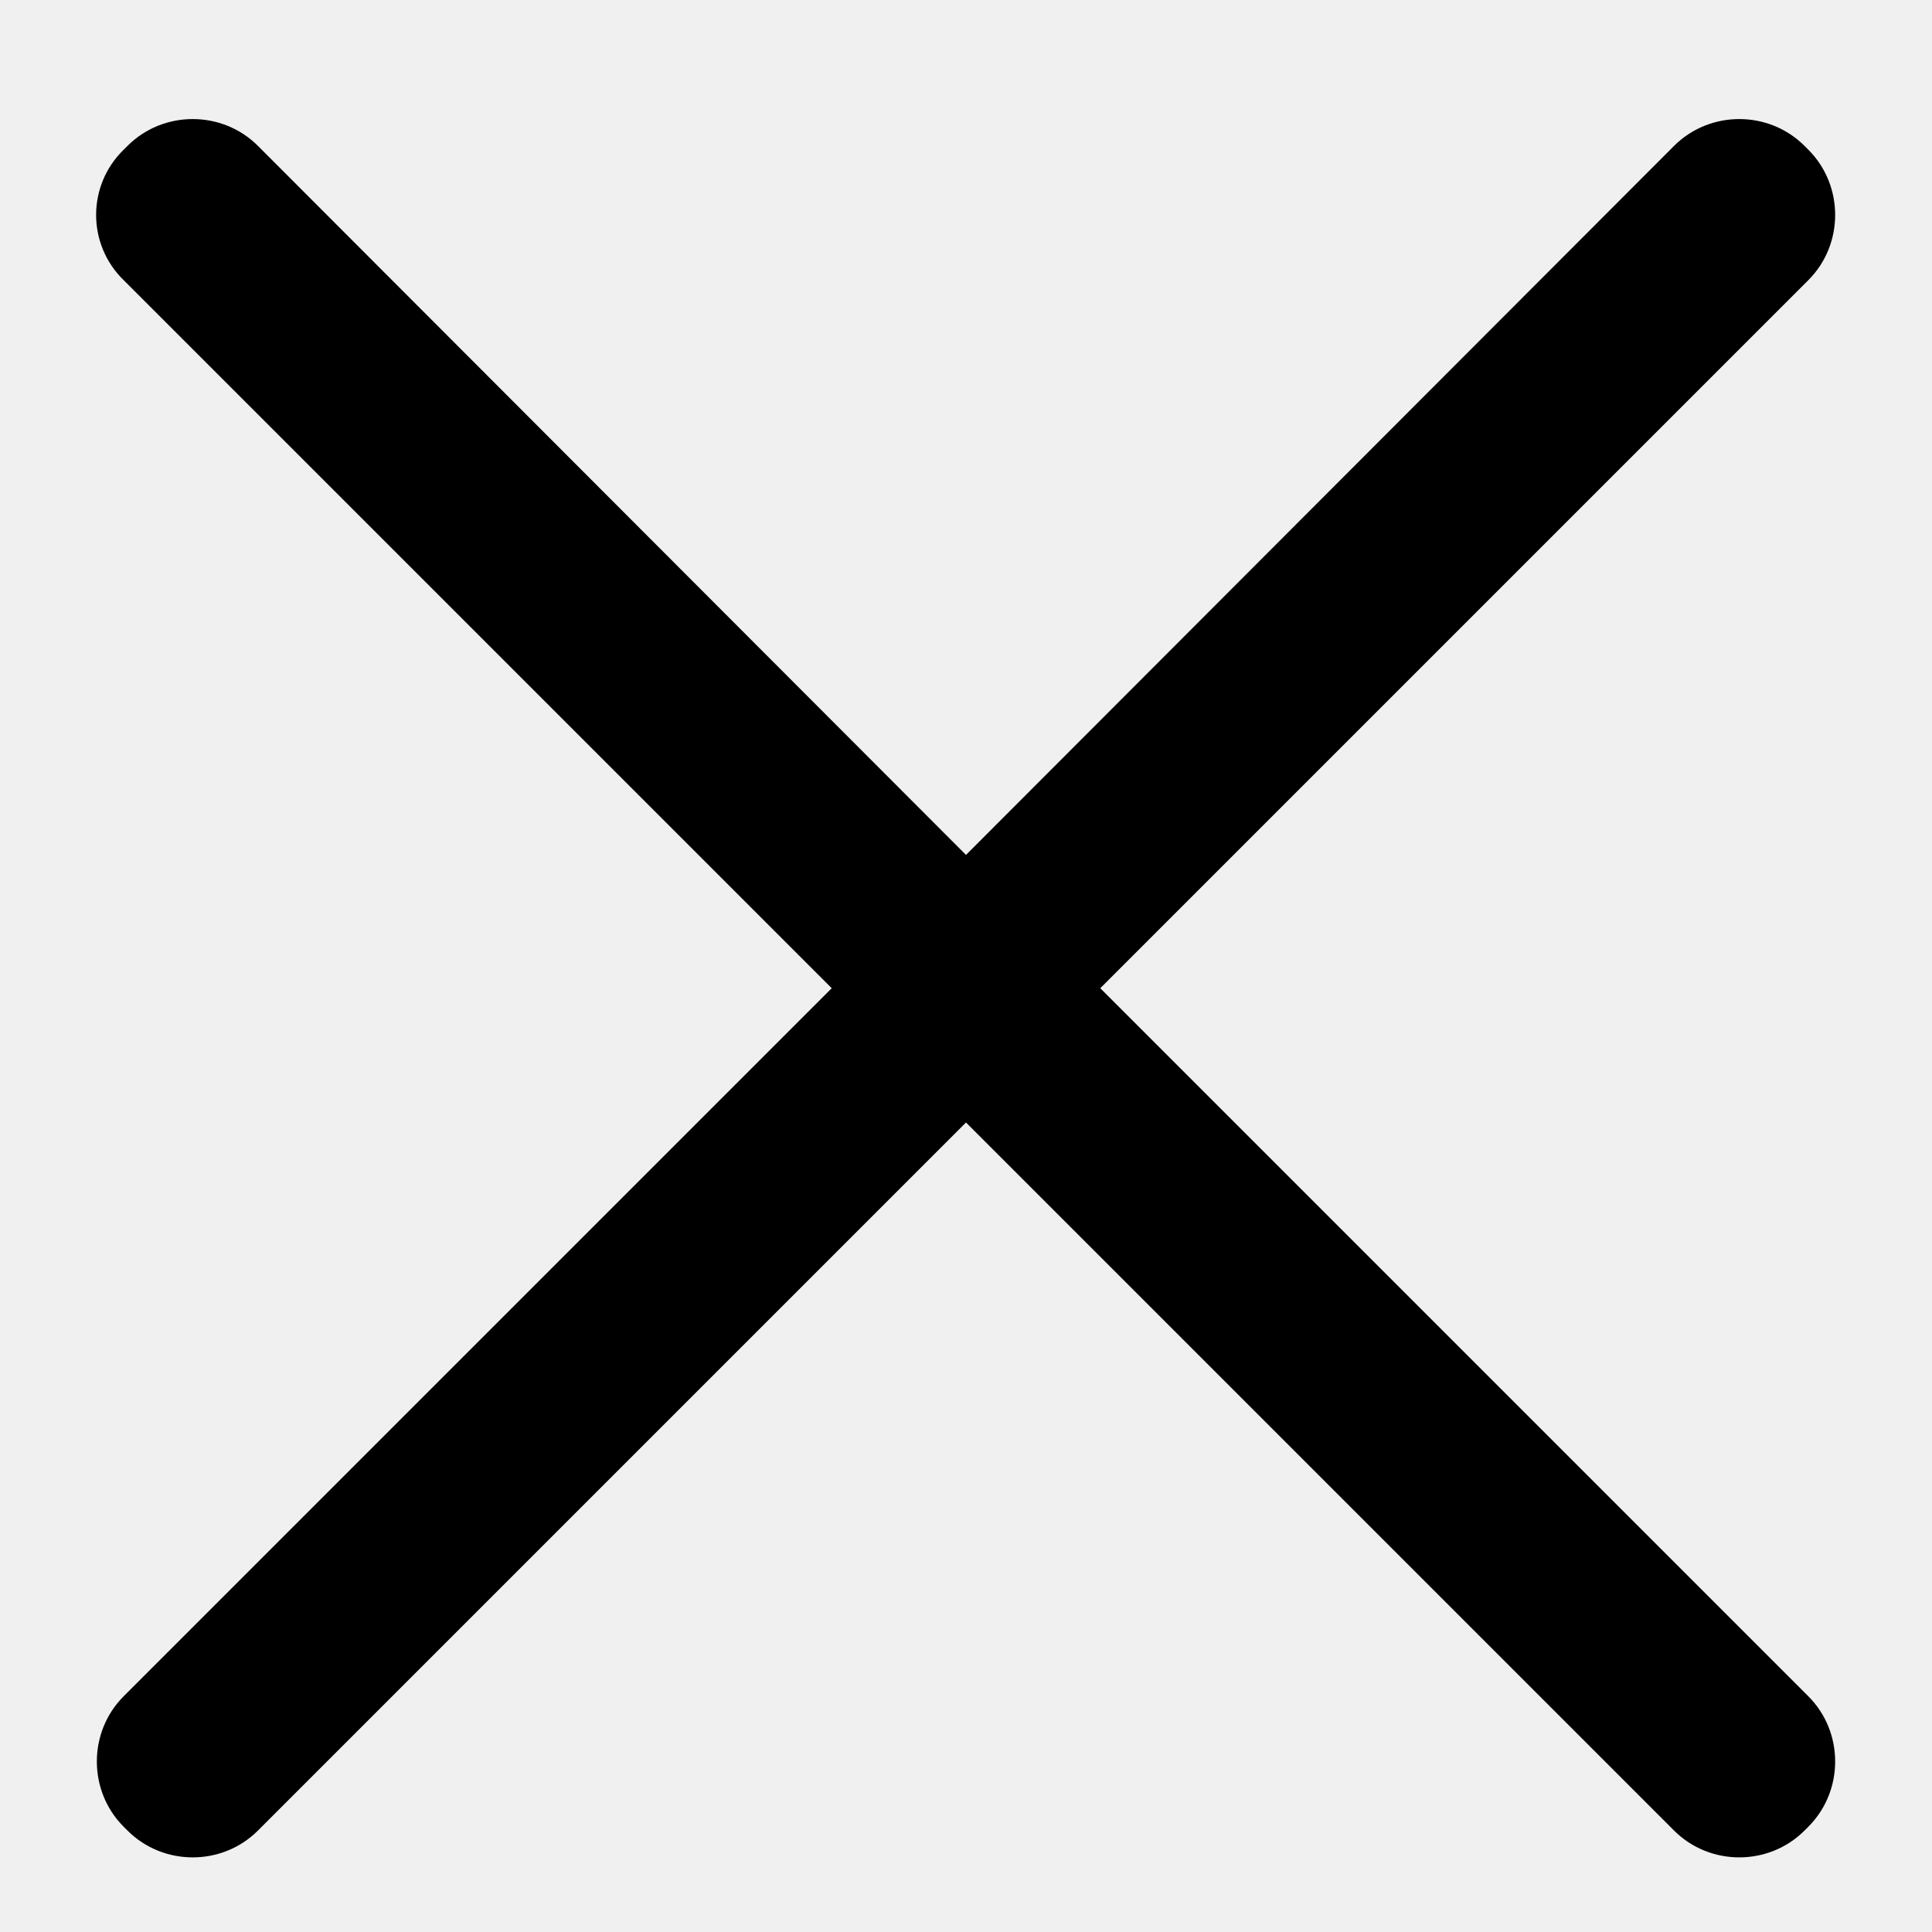
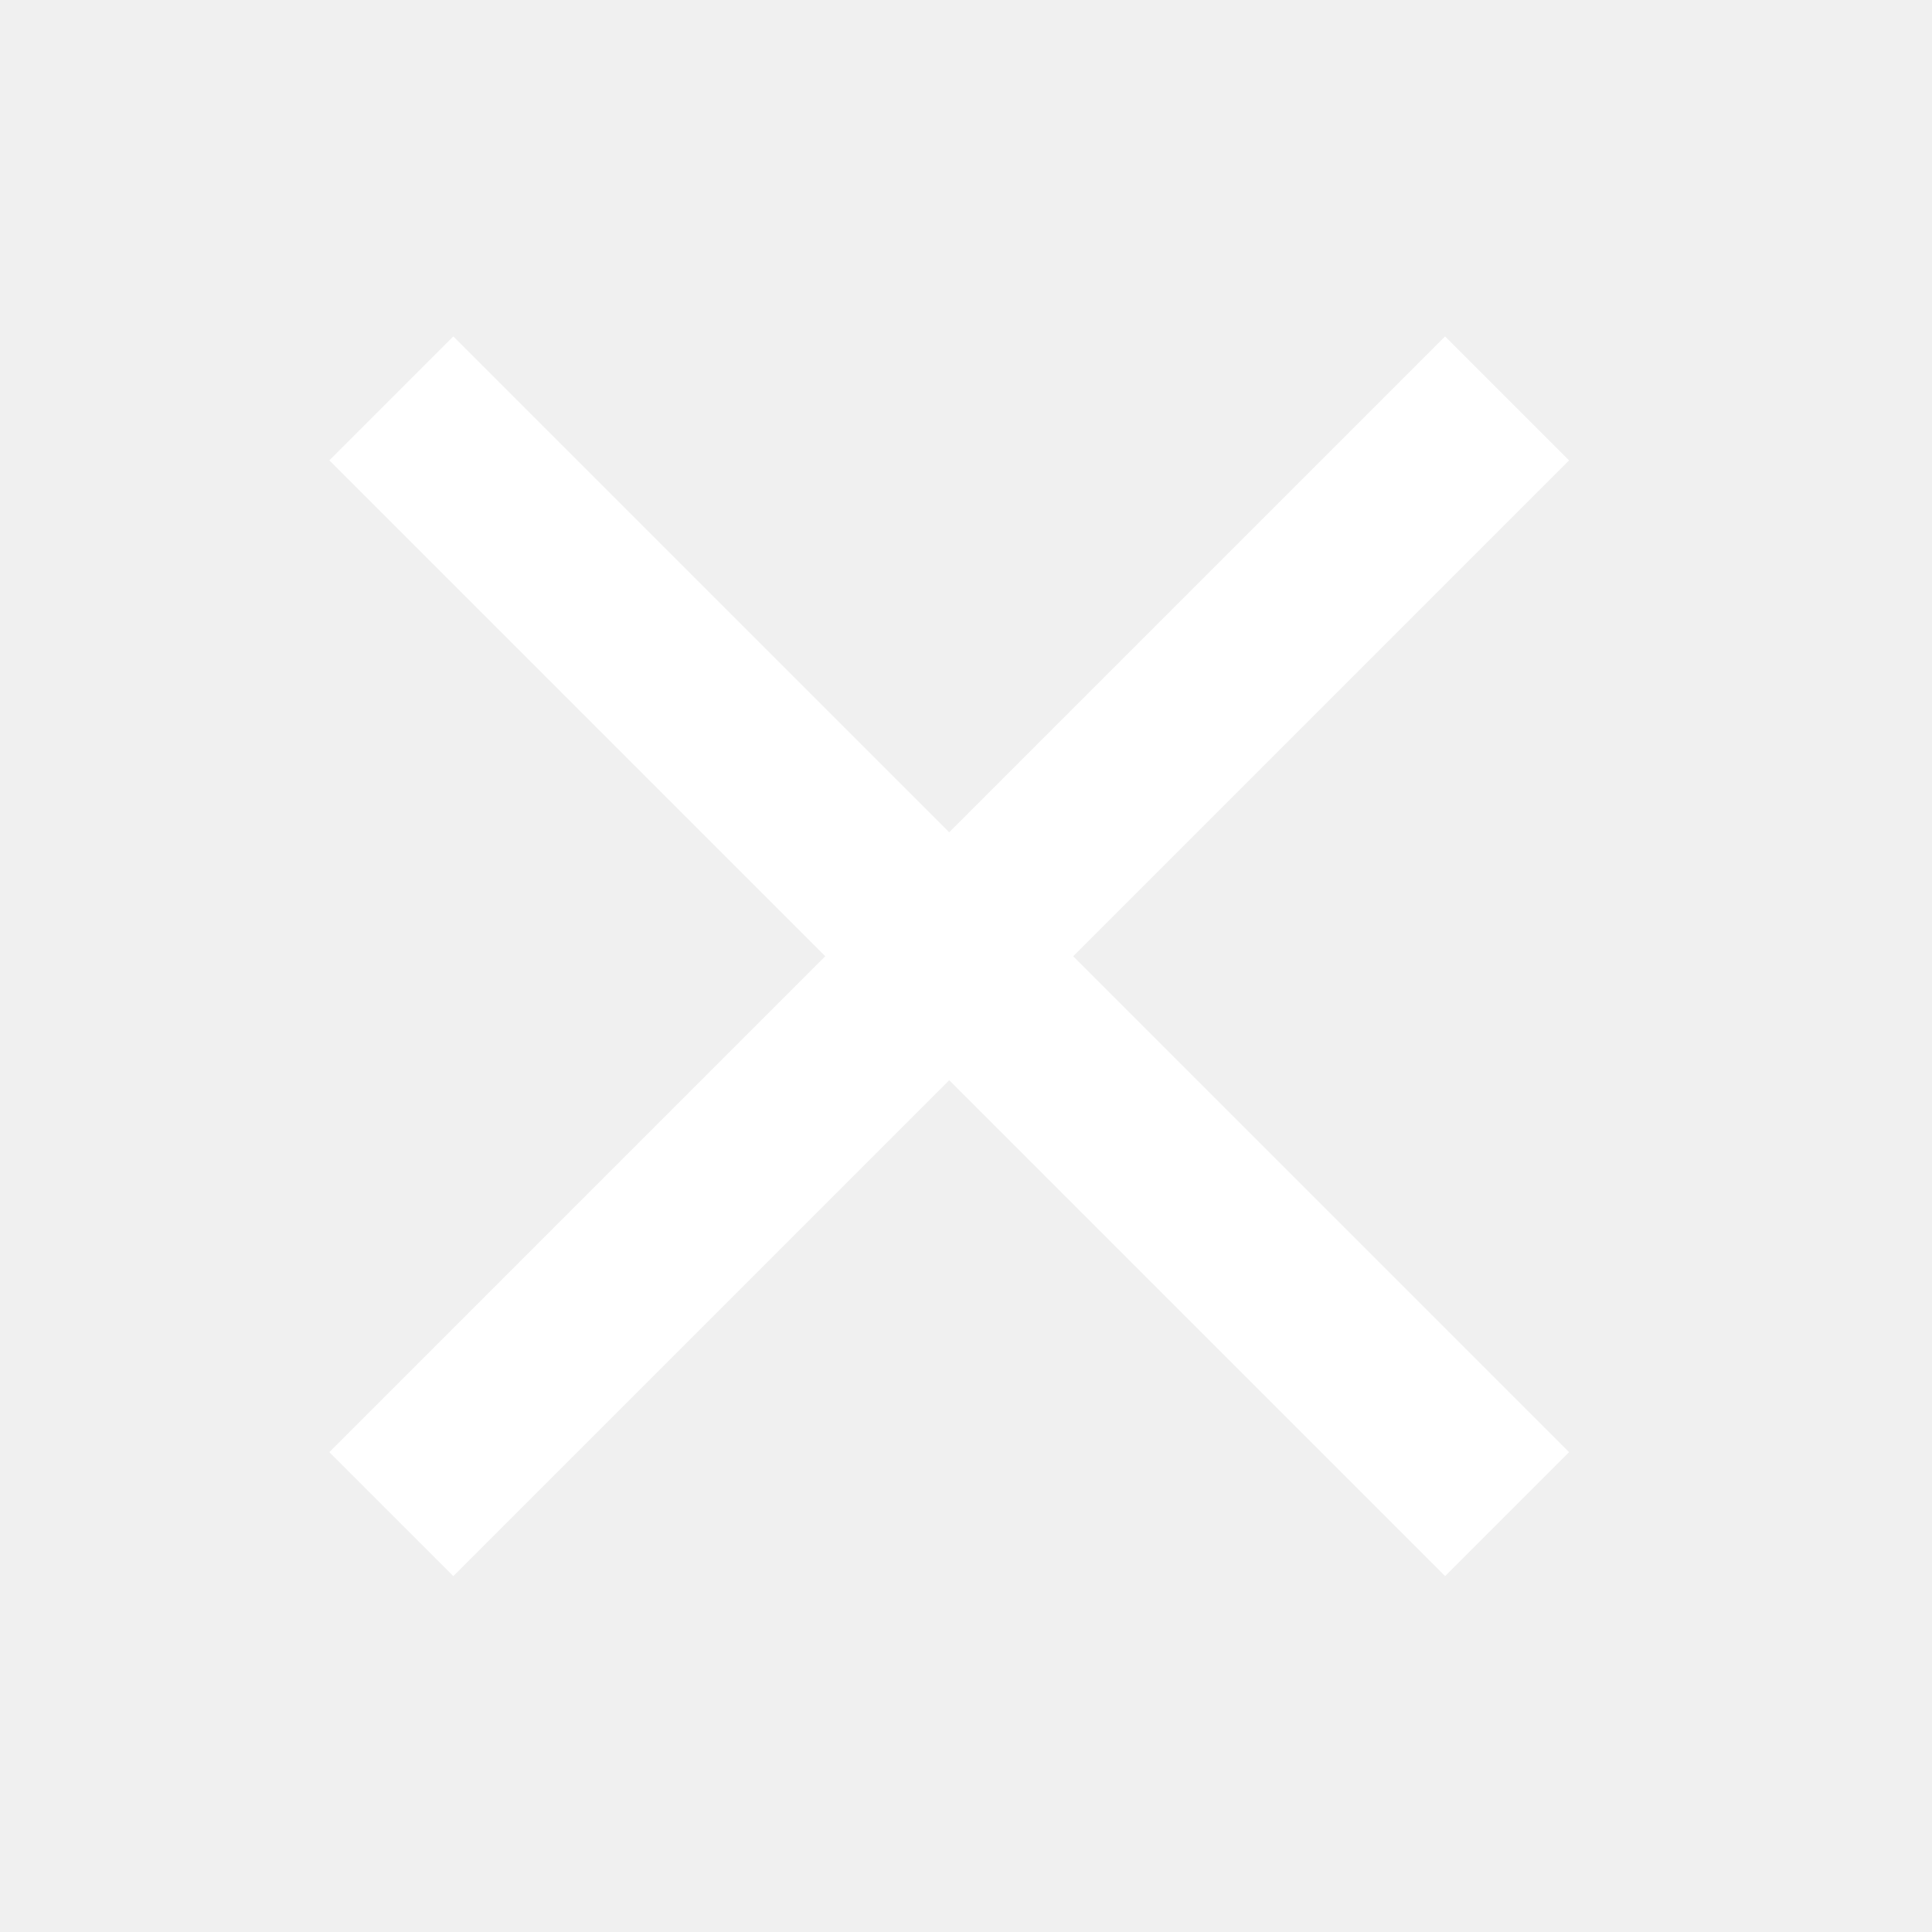
- <svg xmlns="http://www.w3.org/2000/svg" t="1564126304138" class="icon" viewBox="0 0 1024 1024" version="1.1" p-id="1109" width="200" height="200">
+ <svg xmlns="http://www.w3.org/2000/svg" t="1564289894905" class="icon" viewBox="0 0 1024 1024" version="1.1" p-id="2411" width="200" height="200">
  <defs>
    <style type="text/css" />
  </defs>
-   <path d="M583.168 523.776L958.464 148.48c18.944-18.944 18.944-50.176 0-69.12l-2.048-2.048c-18.944-18.944-50.176-18.944-69.12 0L512 453.12 136.704 77.312c-18.944-18.944-50.176-18.944-69.12 0l-2.048 2.048c-19.456 18.944-19.456 50.176 0 69.12l375.296 375.296L65.536 899.072c-18.944 18.944-18.944 50.176 0 69.12l2.048 2.048c18.944 18.944 50.176 18.944 69.12 0L512 594.944 887.296 970.24c18.944 18.944 50.176 18.944 69.12 0l2.048-2.048c18.944-18.944 18.944-50.176 0-69.12L583.168 523.776z" p-id="1110" />
+   <path d="M831.633 244.006 765.925 178.3 503.095 441.129 240.265 178.3 174.559 244.006 437.388 506.836 174.559 769.666 240.265 835.374 503.095 572.544 765.925 835.374 831.633 769.666 568.803 506.836Z" p-id="2412" fill="#ffffff" />
</svg>
